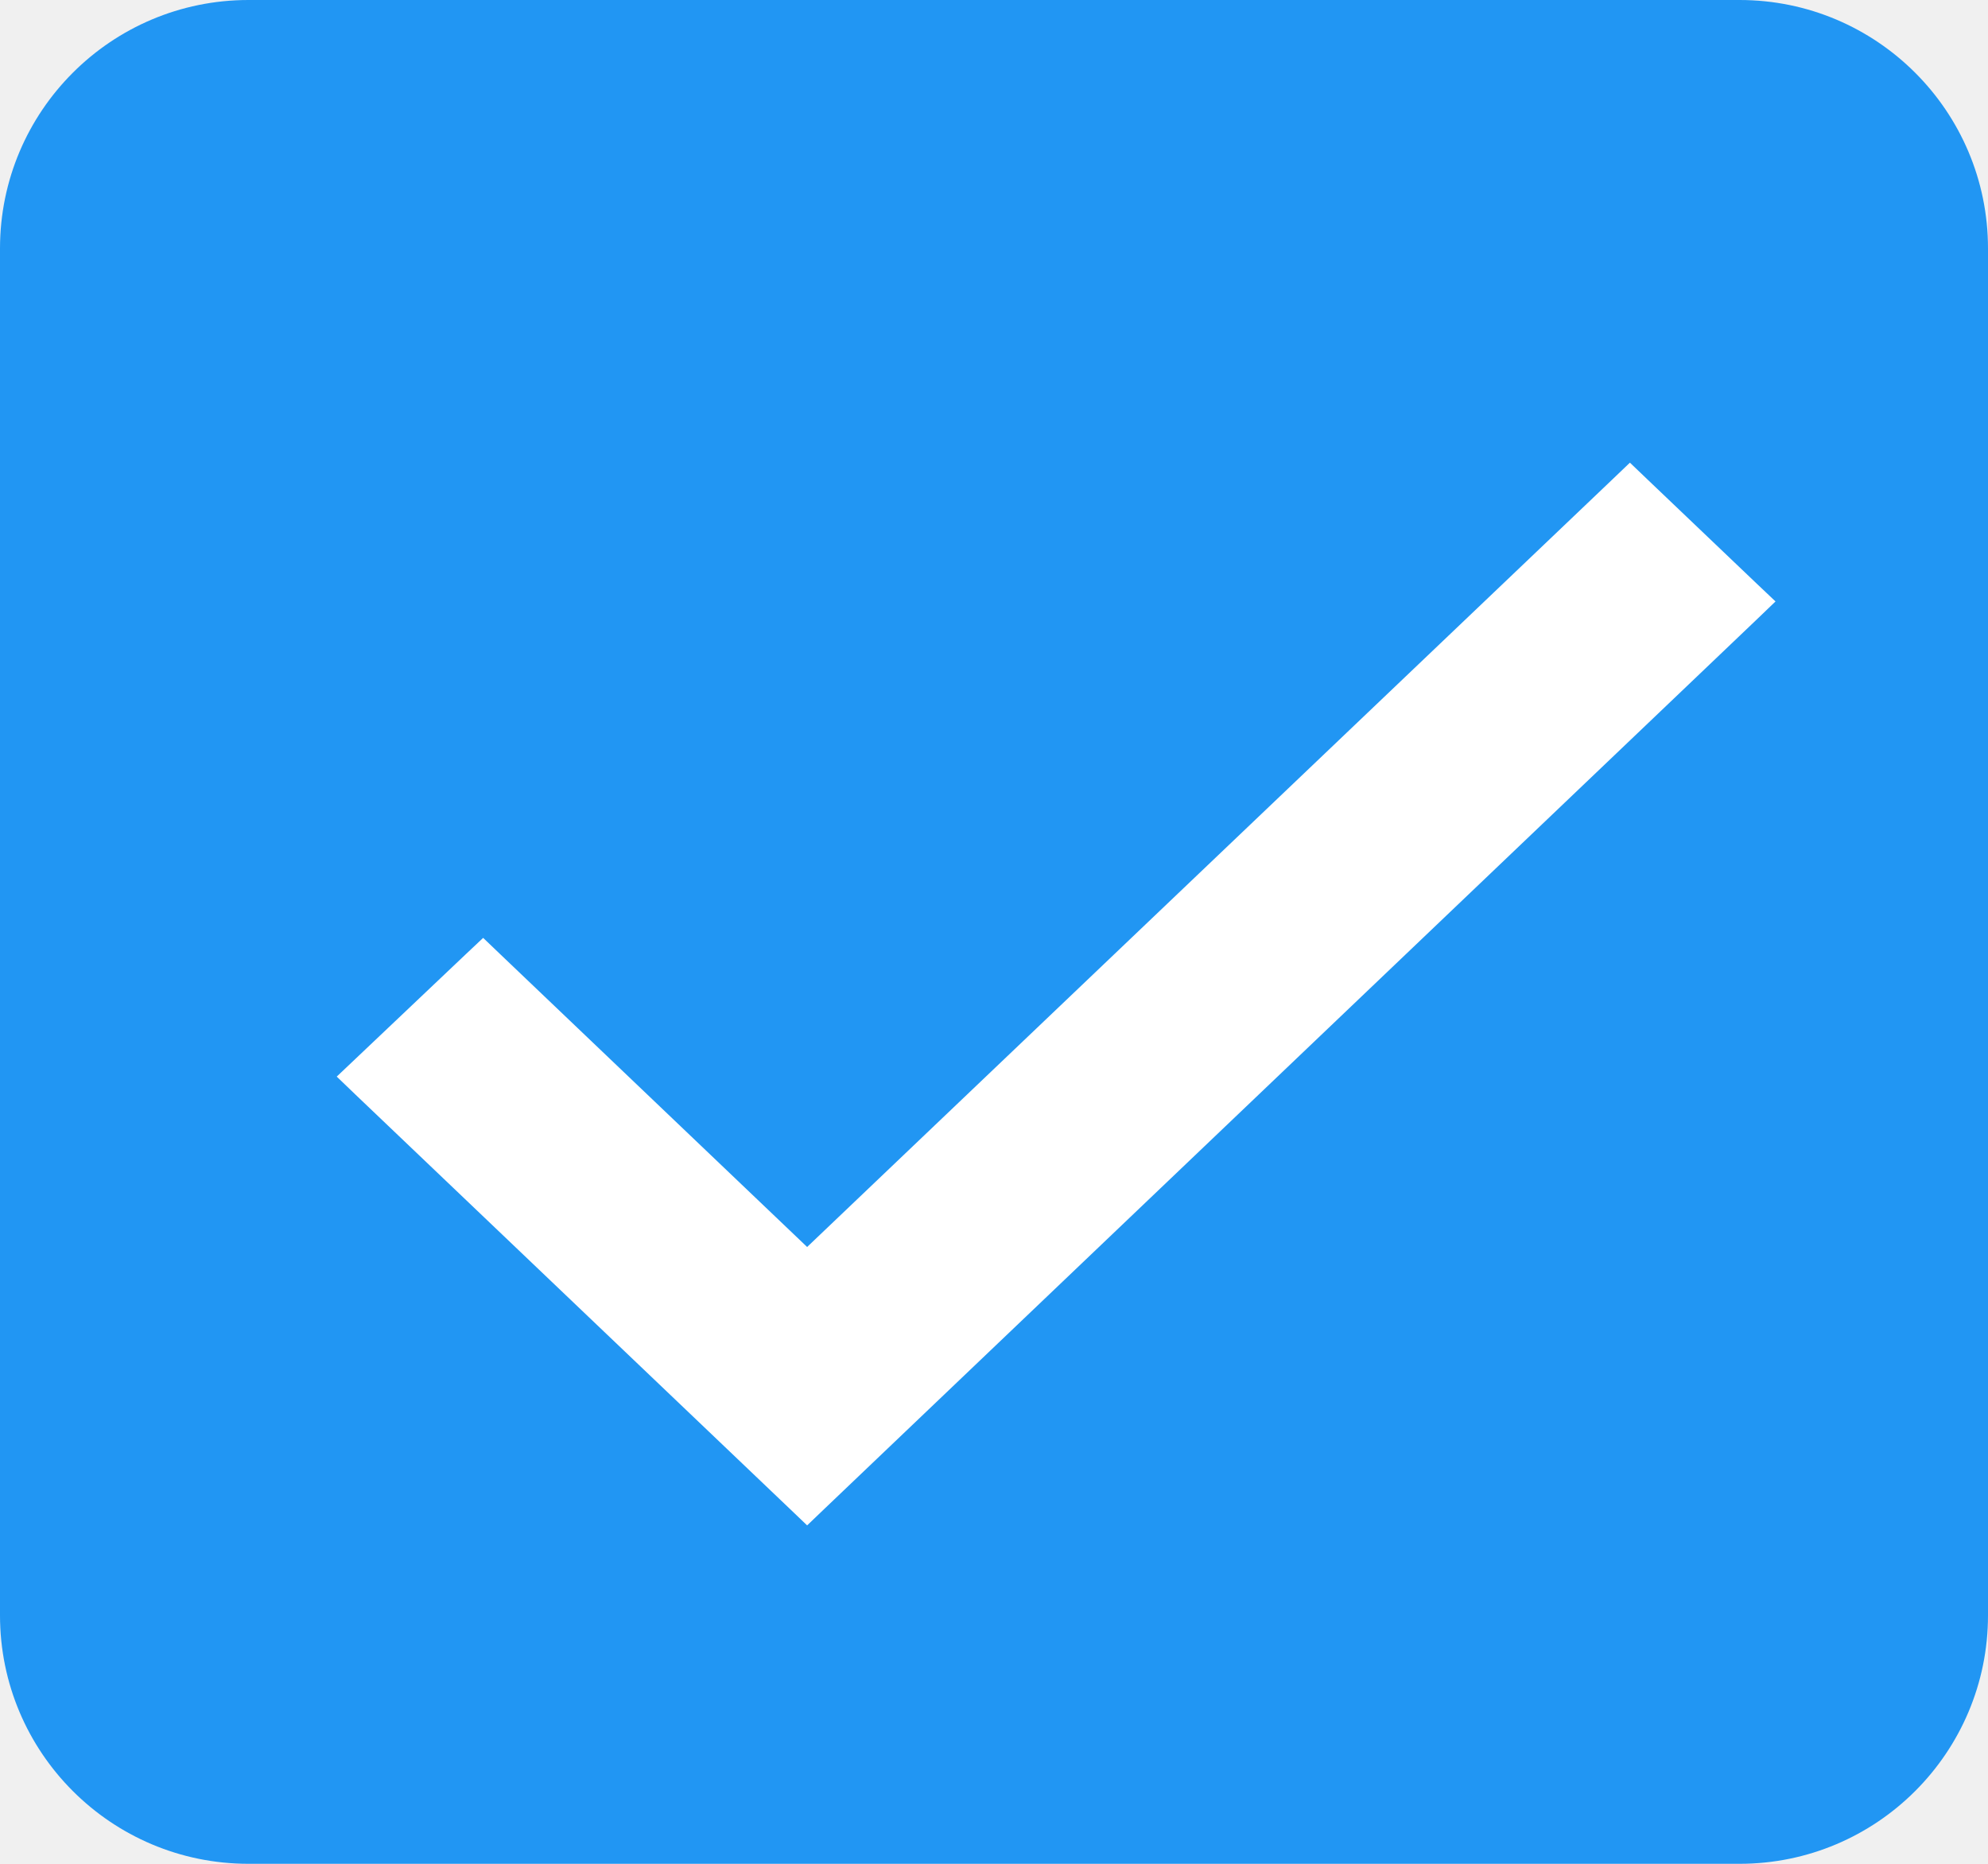
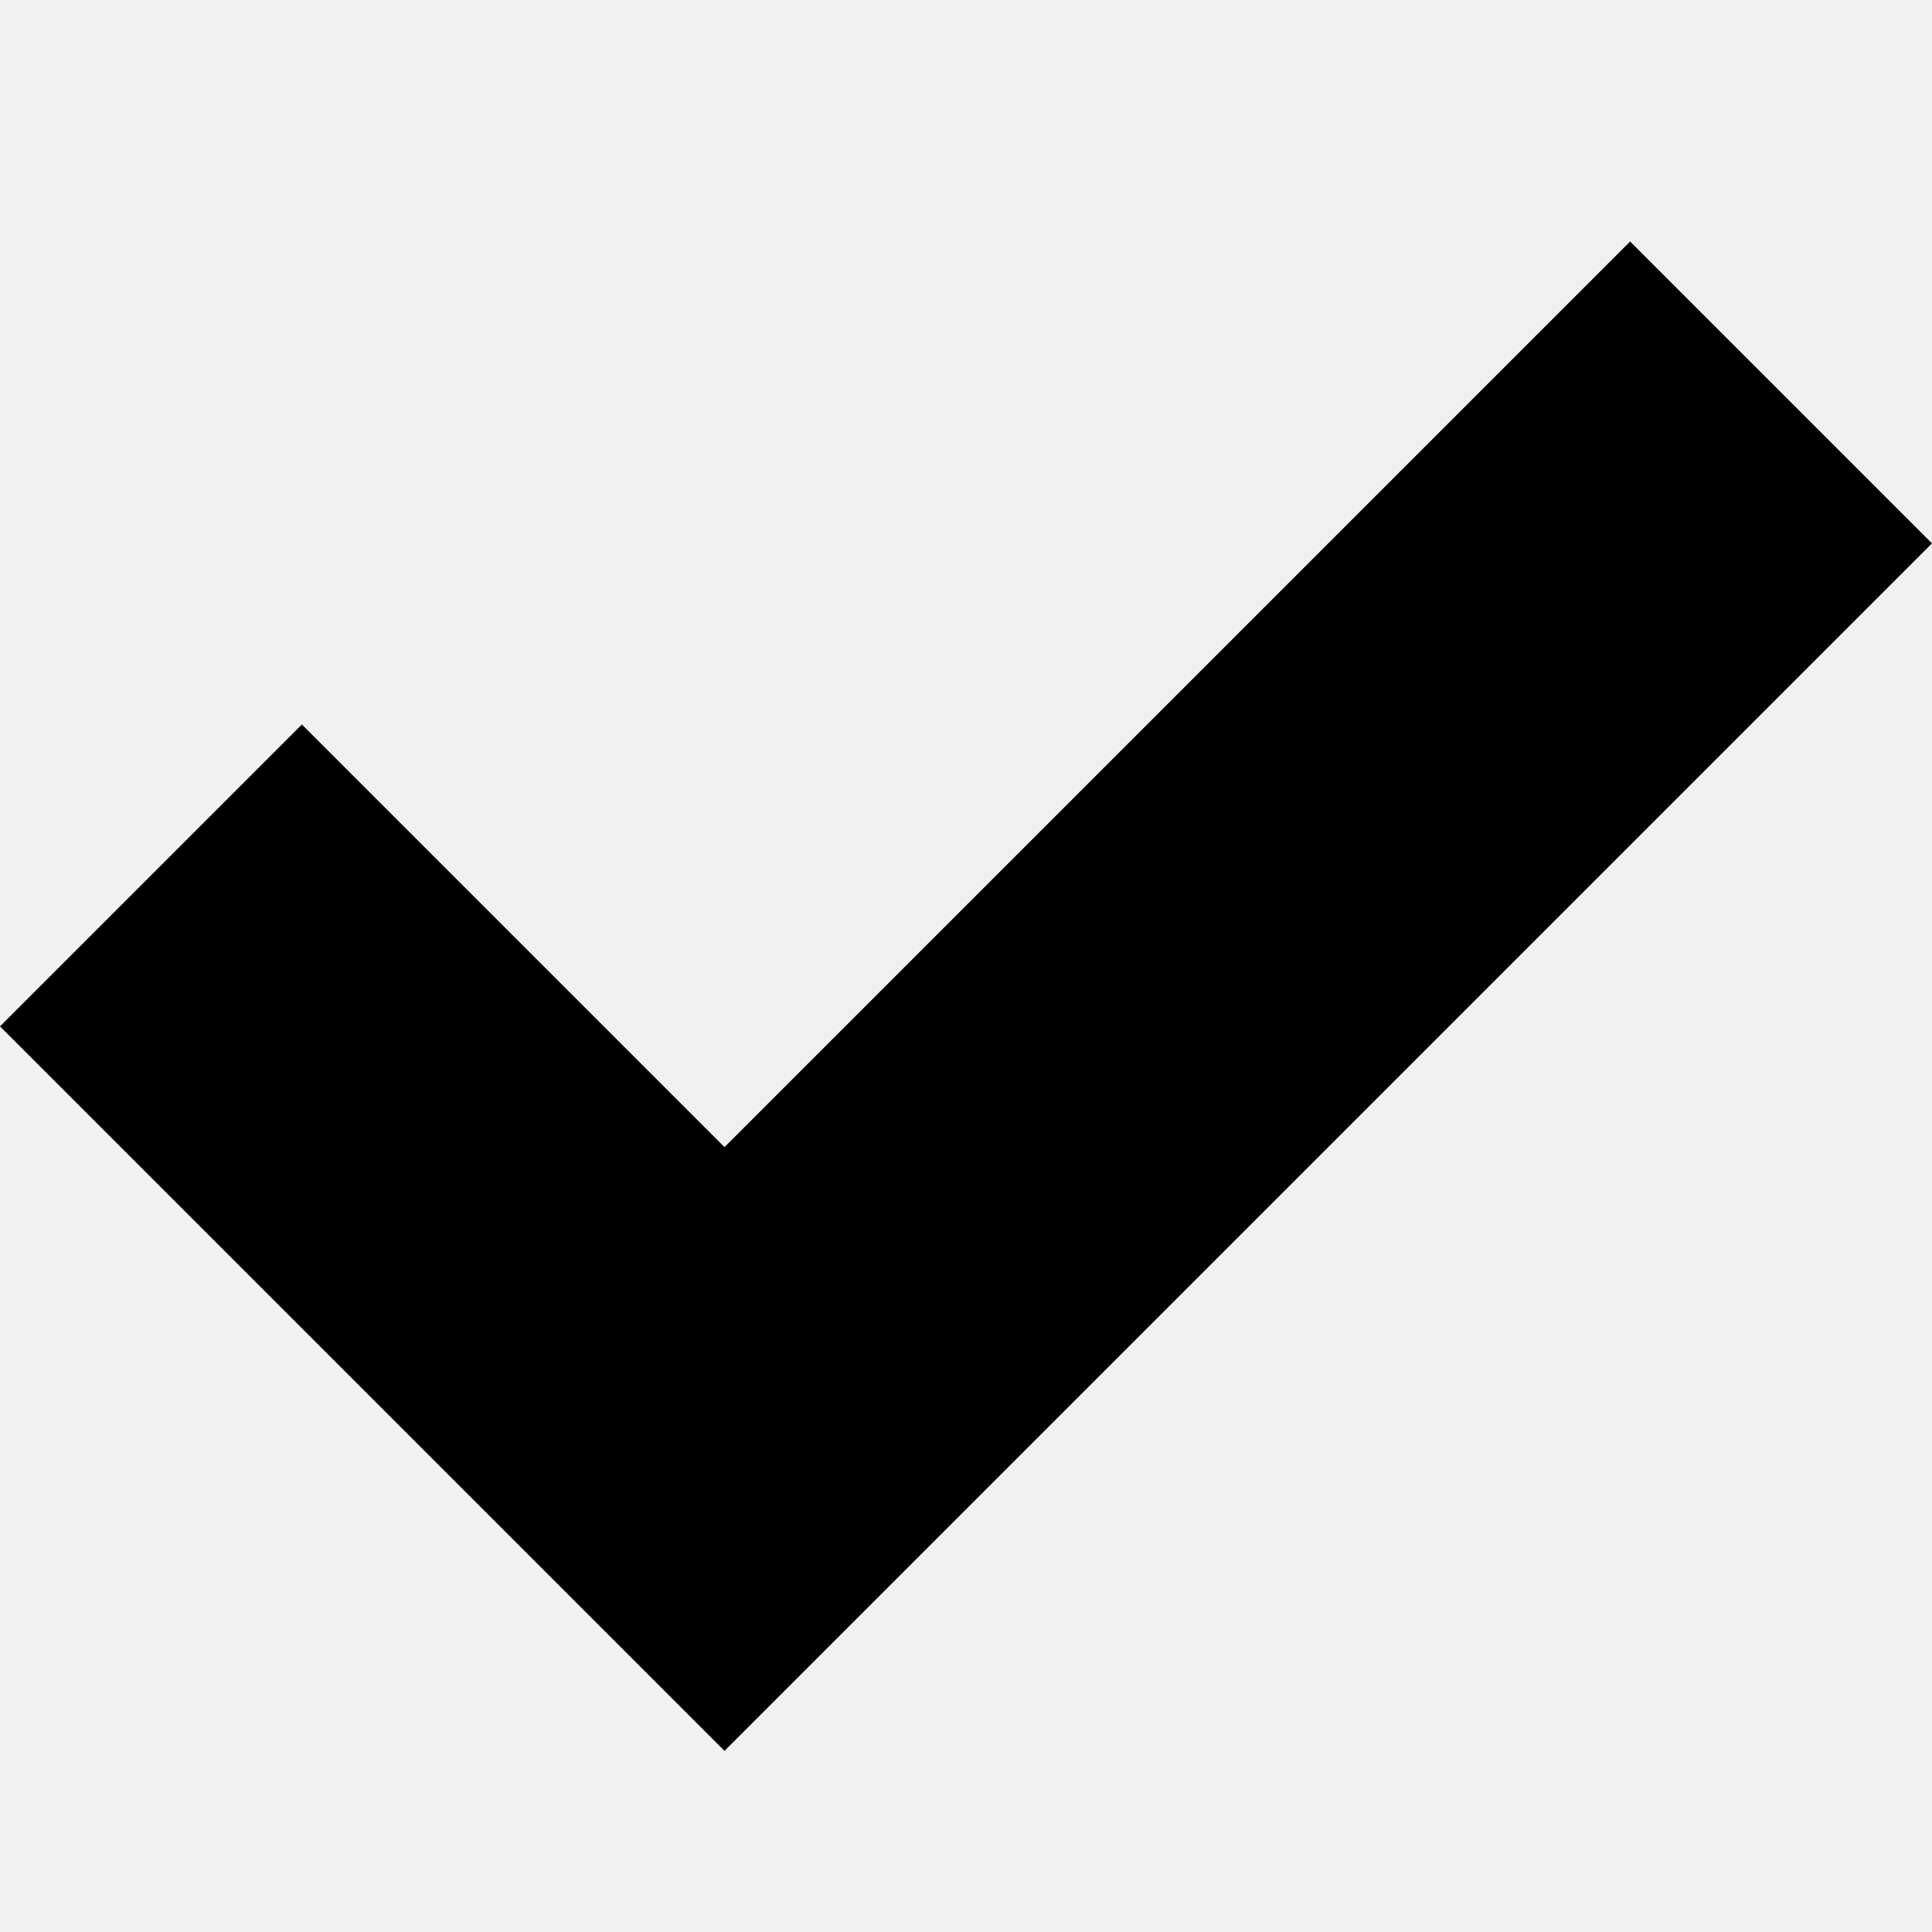
- <svg xmlns="http://www.w3.org/2000/svg" width="16" height="15" viewBox="0 0 16 15" fill="none">
-   <rect width="16" height="15" rx="2" fill="#2196F3" />
-   <path d="M3.957 7.752L3.888 7.686L3.819 7.751L2.931 8.593L2.855 8.665L2.931 8.738L6.427 12.072L6.496 12.138L6.565 12.072L14.069 4.914L14.145 4.841L14.069 4.769L13.187 3.928L13.118 3.862L13.049 3.928L6.496 10.174L3.957 7.752Z" fill="white" stroke="white" stroke-width="0.2" />
+ <svg xmlns="http://www.w3.org/2000/svg" version="1.1" width="512" height="512" viewBox="0 0 512 512">
+   <g id="icomoon-ignore">
+ </g>
+   <path d="M432 64l-240 240-112-112-80 80 192 192 320-320z" />
</svg>
